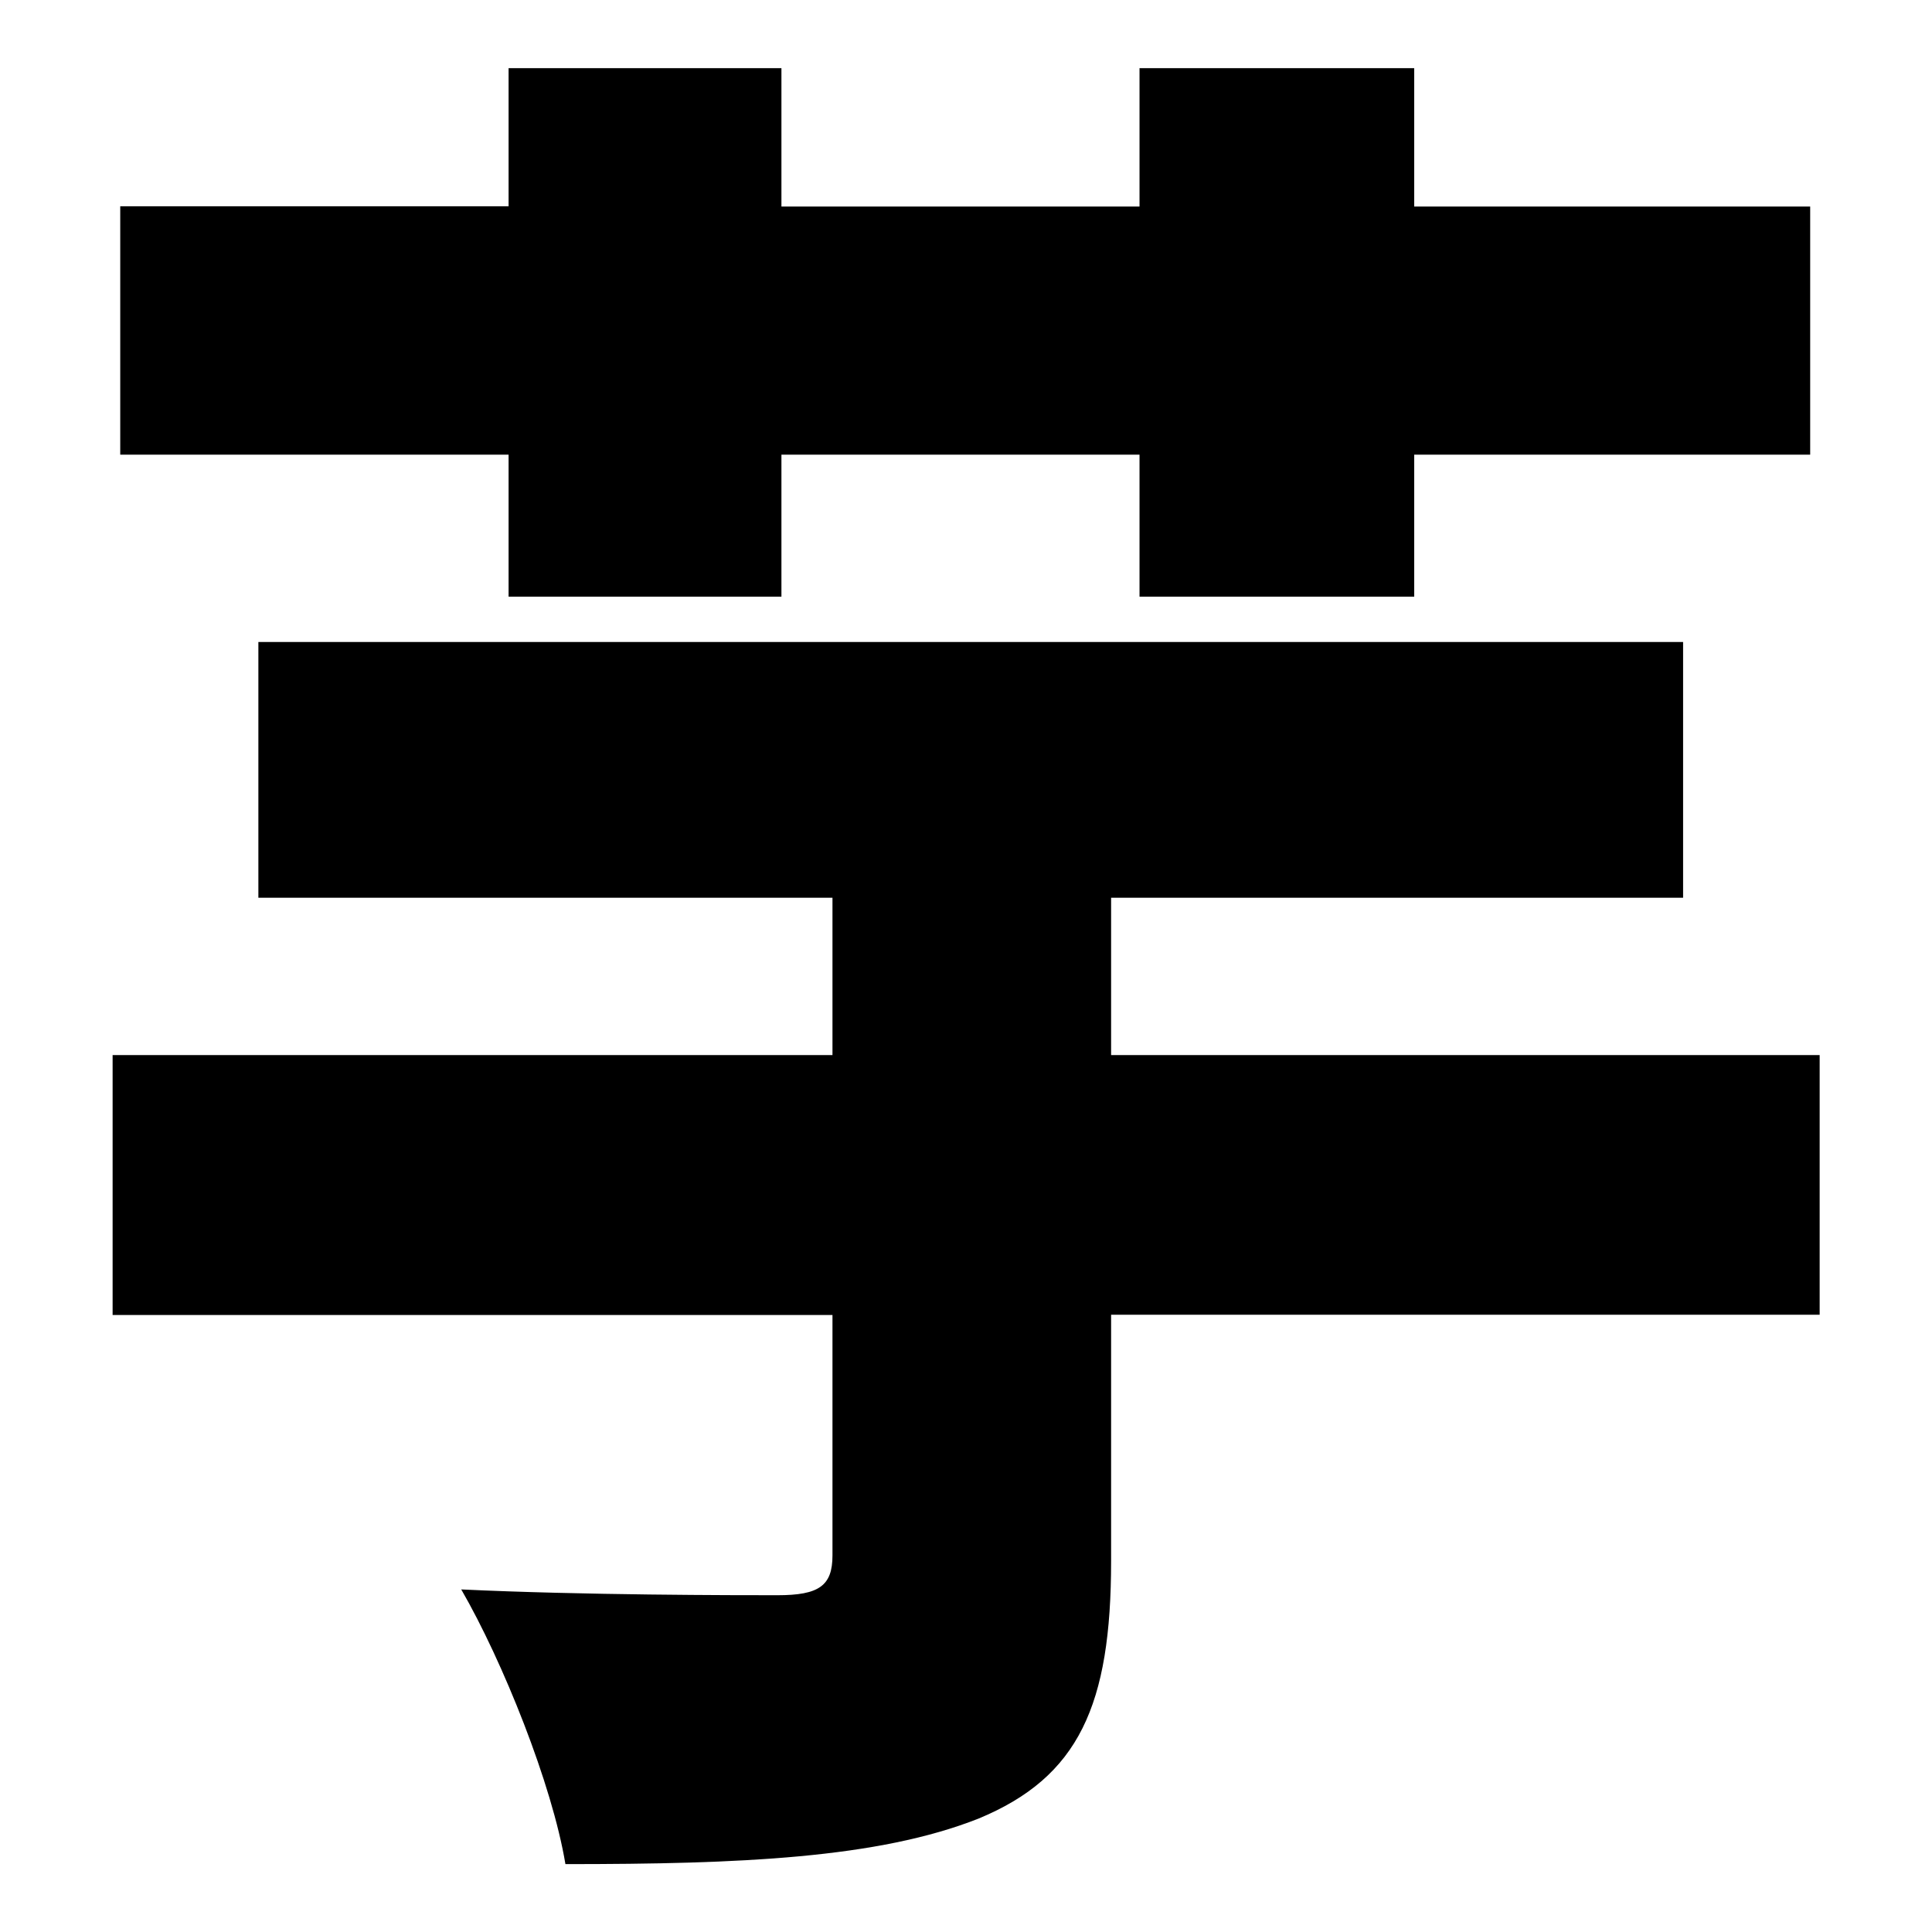
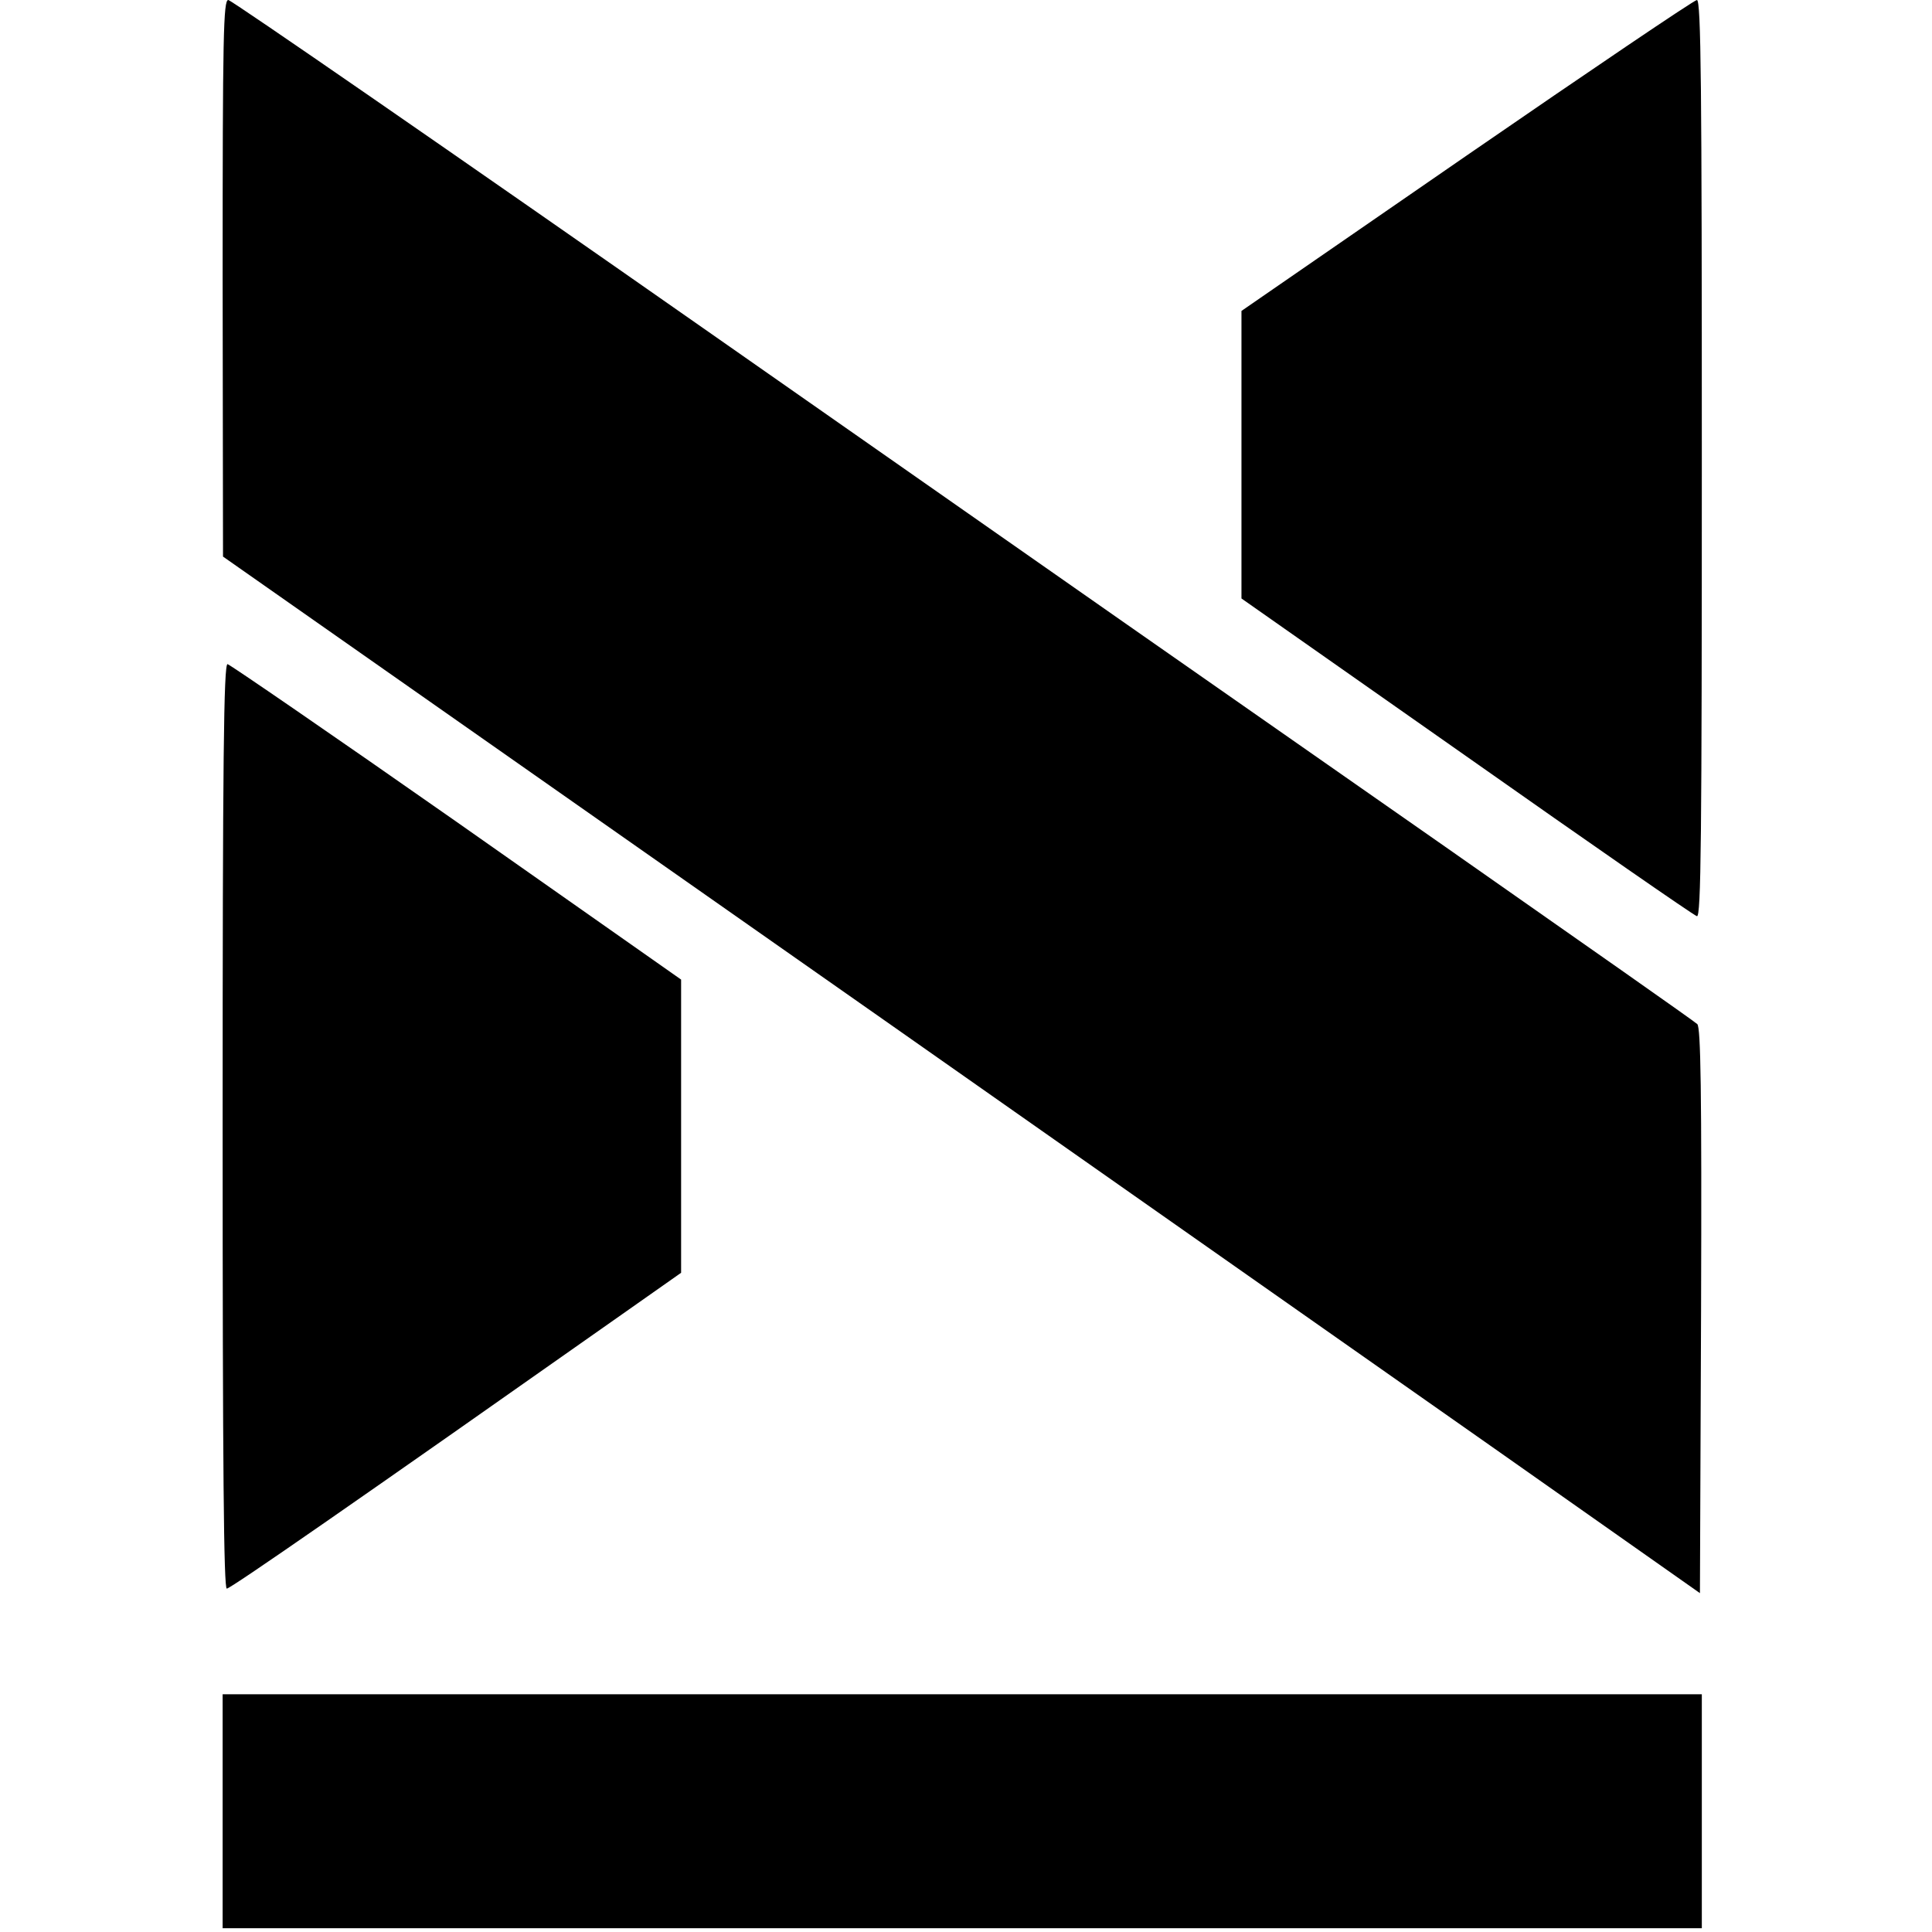
- <svg xmlns="http://www.w3.org/2000/svg" version="1.1" id="图层_1" x="0px" y="0px" viewBox="0 0 73.43 73.43" style="enable-background:new 0 0 73.43 73.43;" xml:space="preserve">
-   <g>
-     <path d="M69.16,49.97H42.23v9.36c0,5.47-1.22,8.21-5.04,9.79c-3.82,1.51-9.07,1.73-15.7,1.73c-0.5-3.02-2.38-7.71-3.96-10.44   c4.61,0.22,10.44,0.22,12.02,0.22c1.58,0,2.09-0.36,2.09-1.51v-9.14H4.28V40.1h27.36v-5.98H9.82V24.4h54.15v9.72H42.23v5.98h26.93   V49.97z M19.33,17.28H4.57V7.84h14.76V2.59H29.7v5.26h13.61V2.59h10.44v5.26H68.8v9.43H53.75v5.4H43.31v-5.4H29.7v5.4H19.33V17.28z   " />
+ <svg xmlns="http://www.w3.org/2000/svg" version="1.0" width="512pt" height="512pt" viewBox="0 0 512 512" preserveAspectRatio="xMidYMid meet">
+   <g transform="translate(0,512) scale(0.1,-0.1)" fill="#000000" stroke="none">
+     <path d="M590 4383 l1 -738 756 -530 c698 -489 1151 -807 2618 -1837 l540 -380 3 748 c2 590 -1 751 -10 760 -7 7 -308 218 -668 470 -360 251 -1230 859 -1933 1351 -702 491 -1284 893 -1292 893 -13 0 -15 -92 -15 -737z" />
+     <path d="M3887 4708 l-597 -412 0 -381 0 -381 597 -419 c328 -231 602 -421 610 -423 11 -3 13 204 13 1212 0 987 -2 1216 -13 1216 -7 0 -282 -186 -610 -412z" />
+     <path d="M590 2135 c0 -910 3 -1225 11 -1225 10 0 343 231 1049 728 l155 109 0 389 0 388 -595 418 c-327 229 -601 417 -607 418 -10 0 -13 -251 -13 -1225z" />
+     <path d="M590 320 l0 -310 1960 0 1960 0 0 310 0 310 -1960 0 -1960 0 0 -310z" />
  </g>
-   <g>
- </g>
-   <g>
- </g>
-   <g>
- </g>
-   <g>
- </g>
-   <g>
- </g>
-   <g>
- </g>
</svg>
